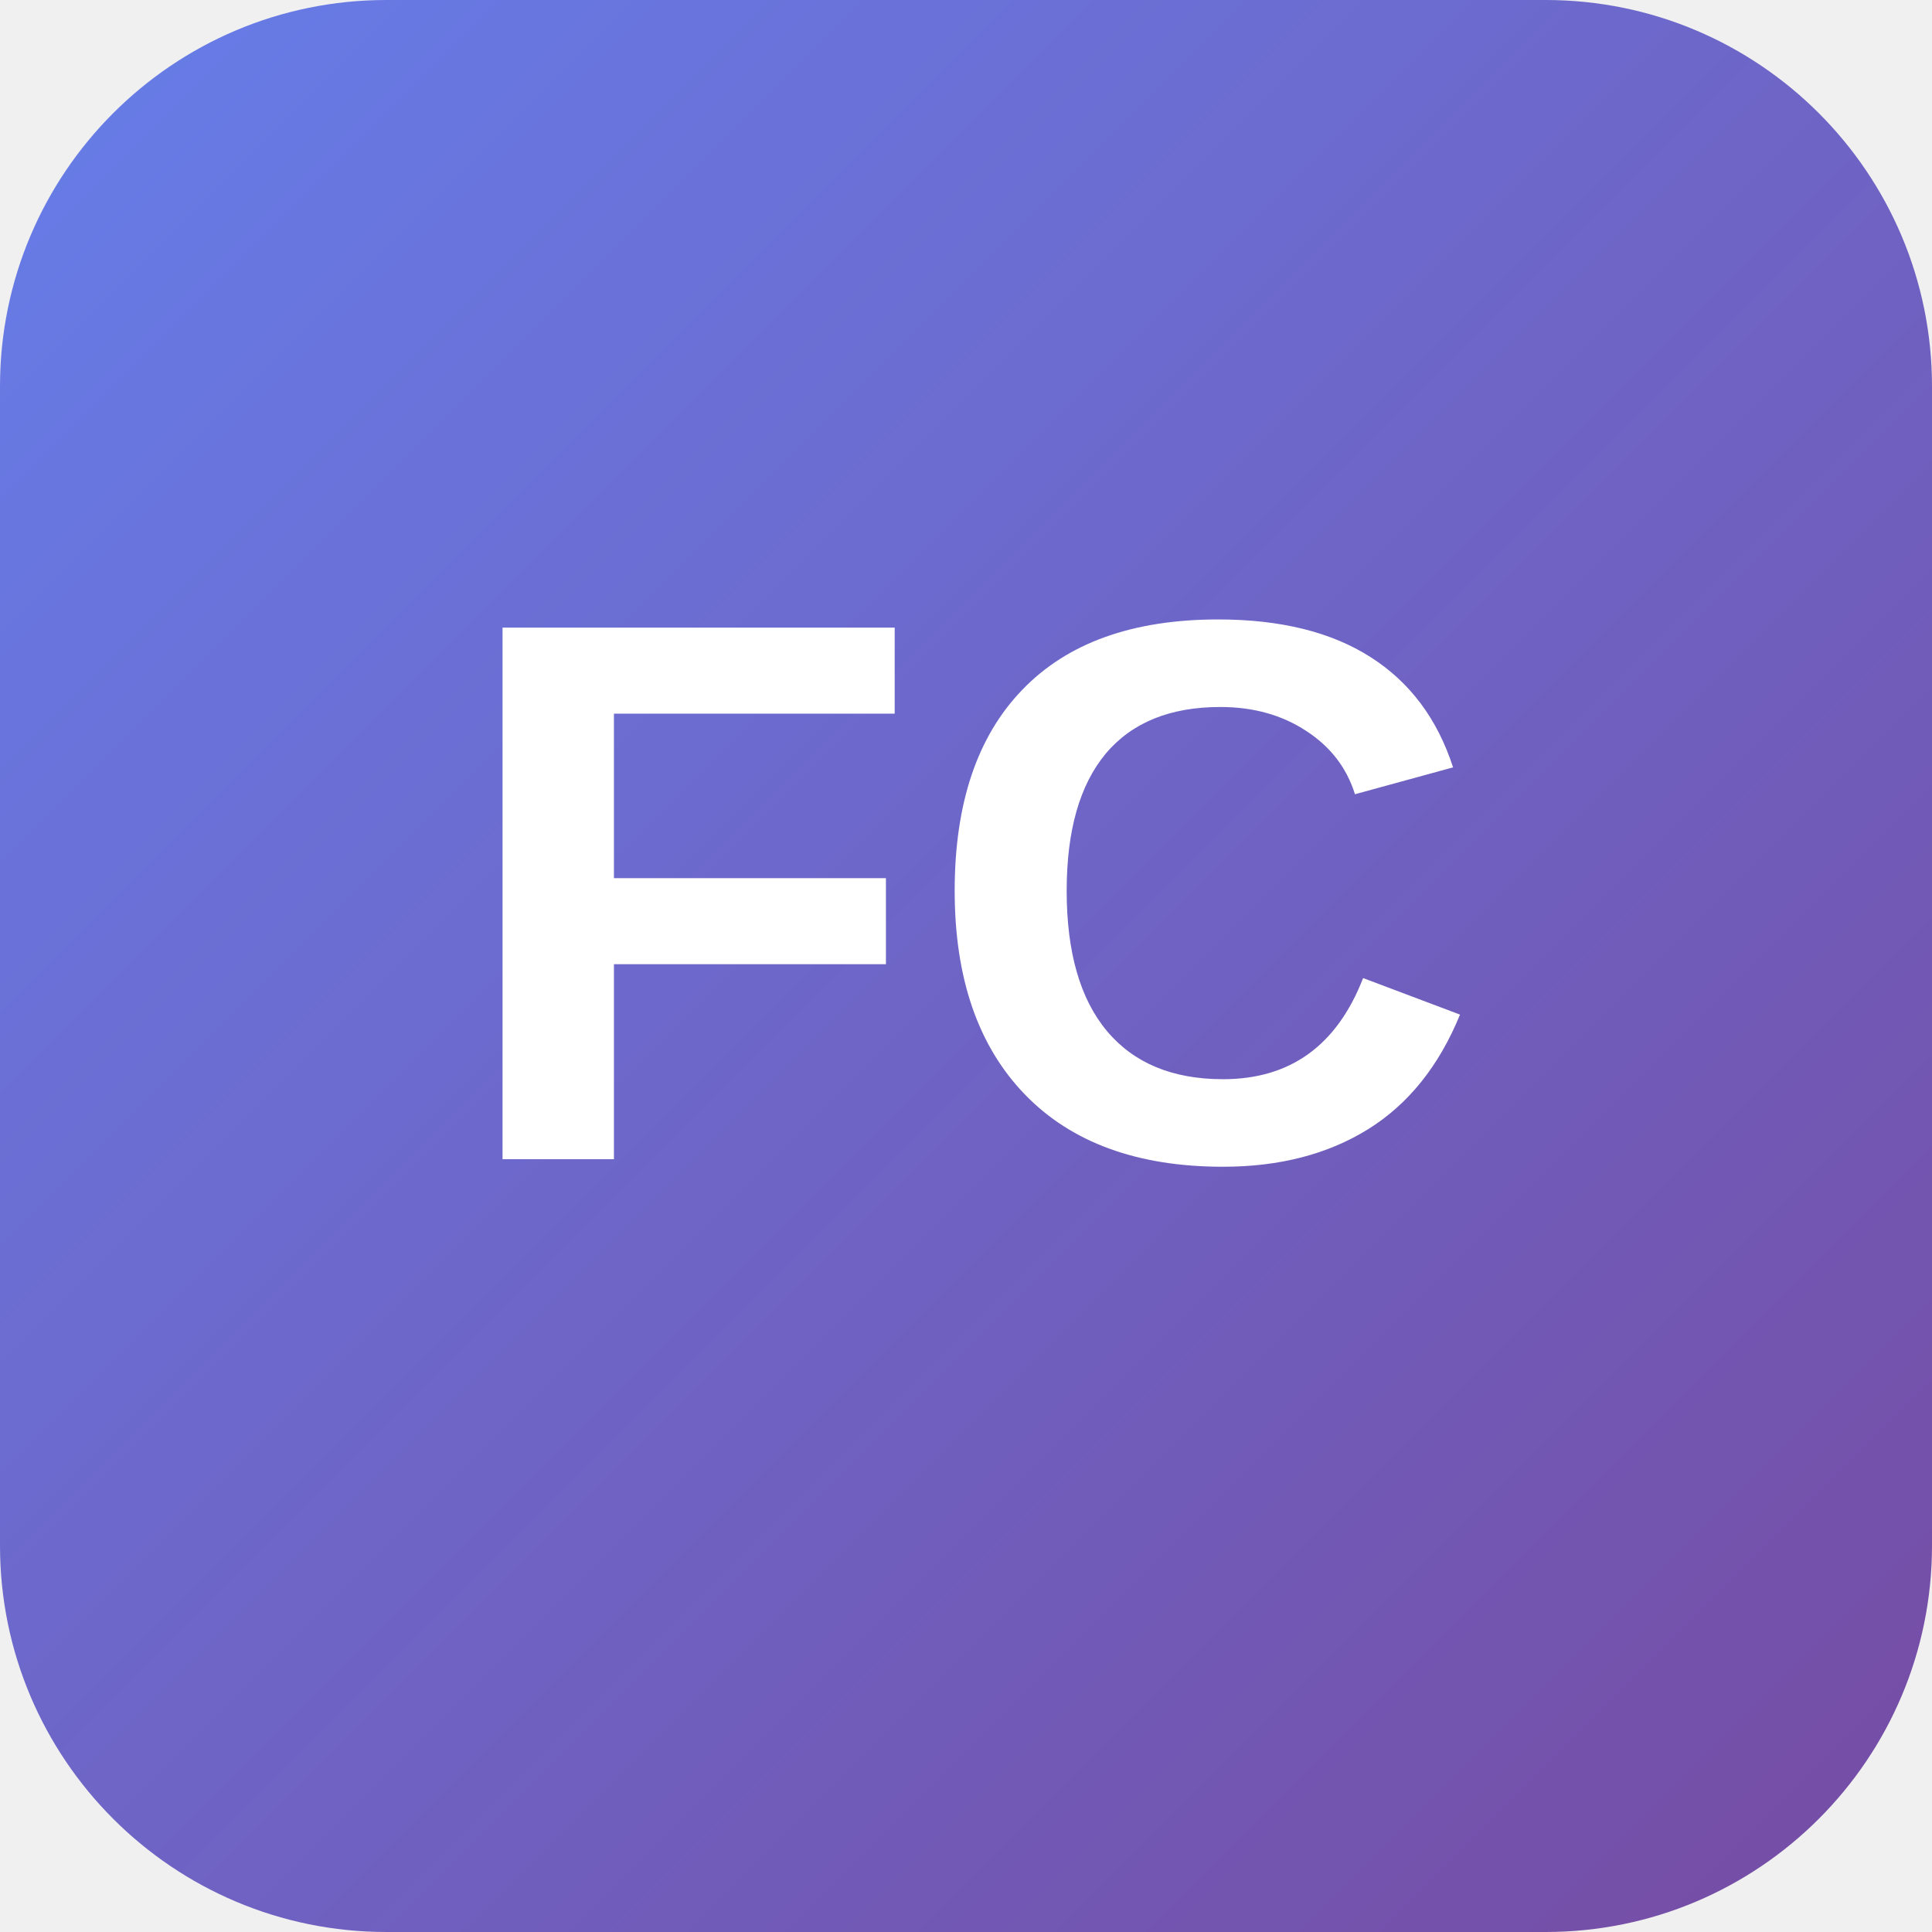
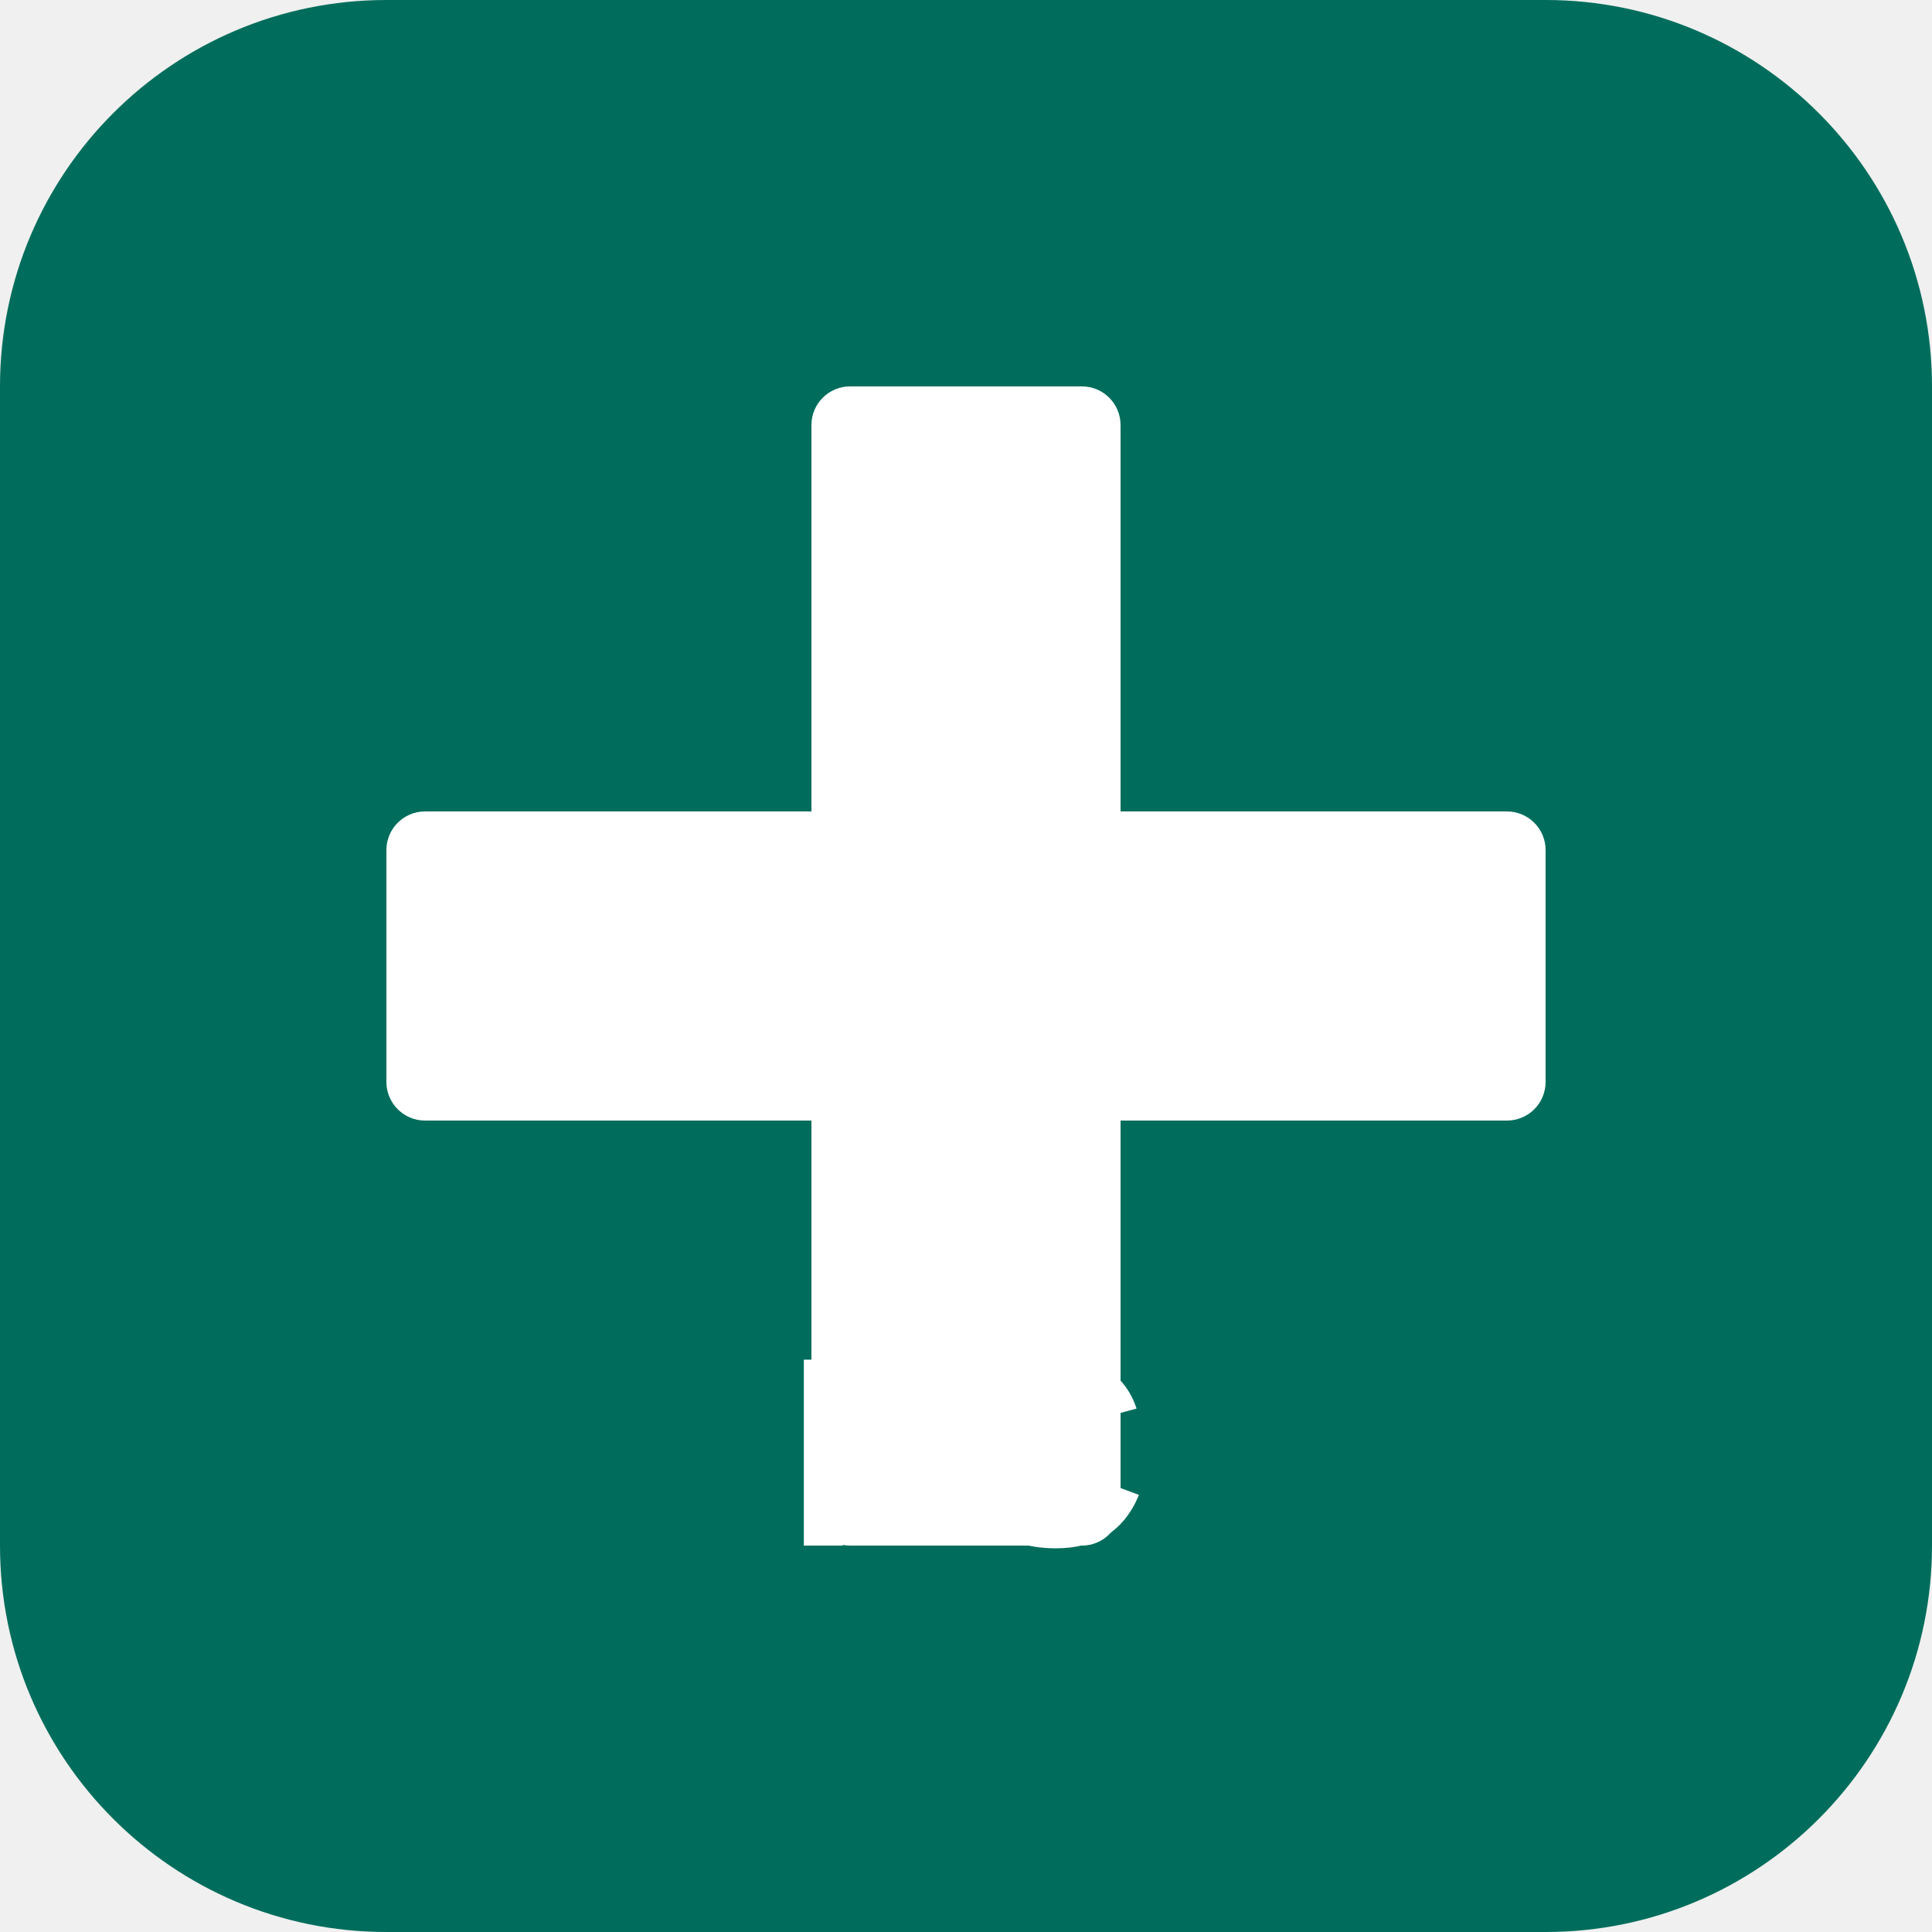
<svg xmlns="http://www.w3.org/2000/svg" viewBox="0 0 100 100">
-   <defs>
-     <linearGradient id="grad" x1="0%" y1="0%" x2="100%" y2="100%">
-       <stop offset="0%" style="stop-color:#667eea;stop-opacity:1" />
-       <stop offset="100%" style="stop-color:#764ba2;stop-opacity:1" />
-     </linearGradient>
-   </defs>
-   <rect width="100" height="100" rx="20" fill="url(#grad)" />
-   <text x="50" y="60" font-family="Arial, sans-serif" font-size="40" font-weight="bold" fill="white" text-anchor="middle">FC</text>
+   <rect width="100" height="100" rx="20" fill="#006D5C" />
+   <rect x="42" y="20" width="16" height="60" rx="2" fill="white" />
+   <rect x="20" y="42" width="60" height="16" rx="2" fill="white" />
+   <text x="50" y="80" font-family="Arial, sans-serif" font-size="14" font-weight="bold" fill="white" text-anchor="middle">FC</text>
</svg>
